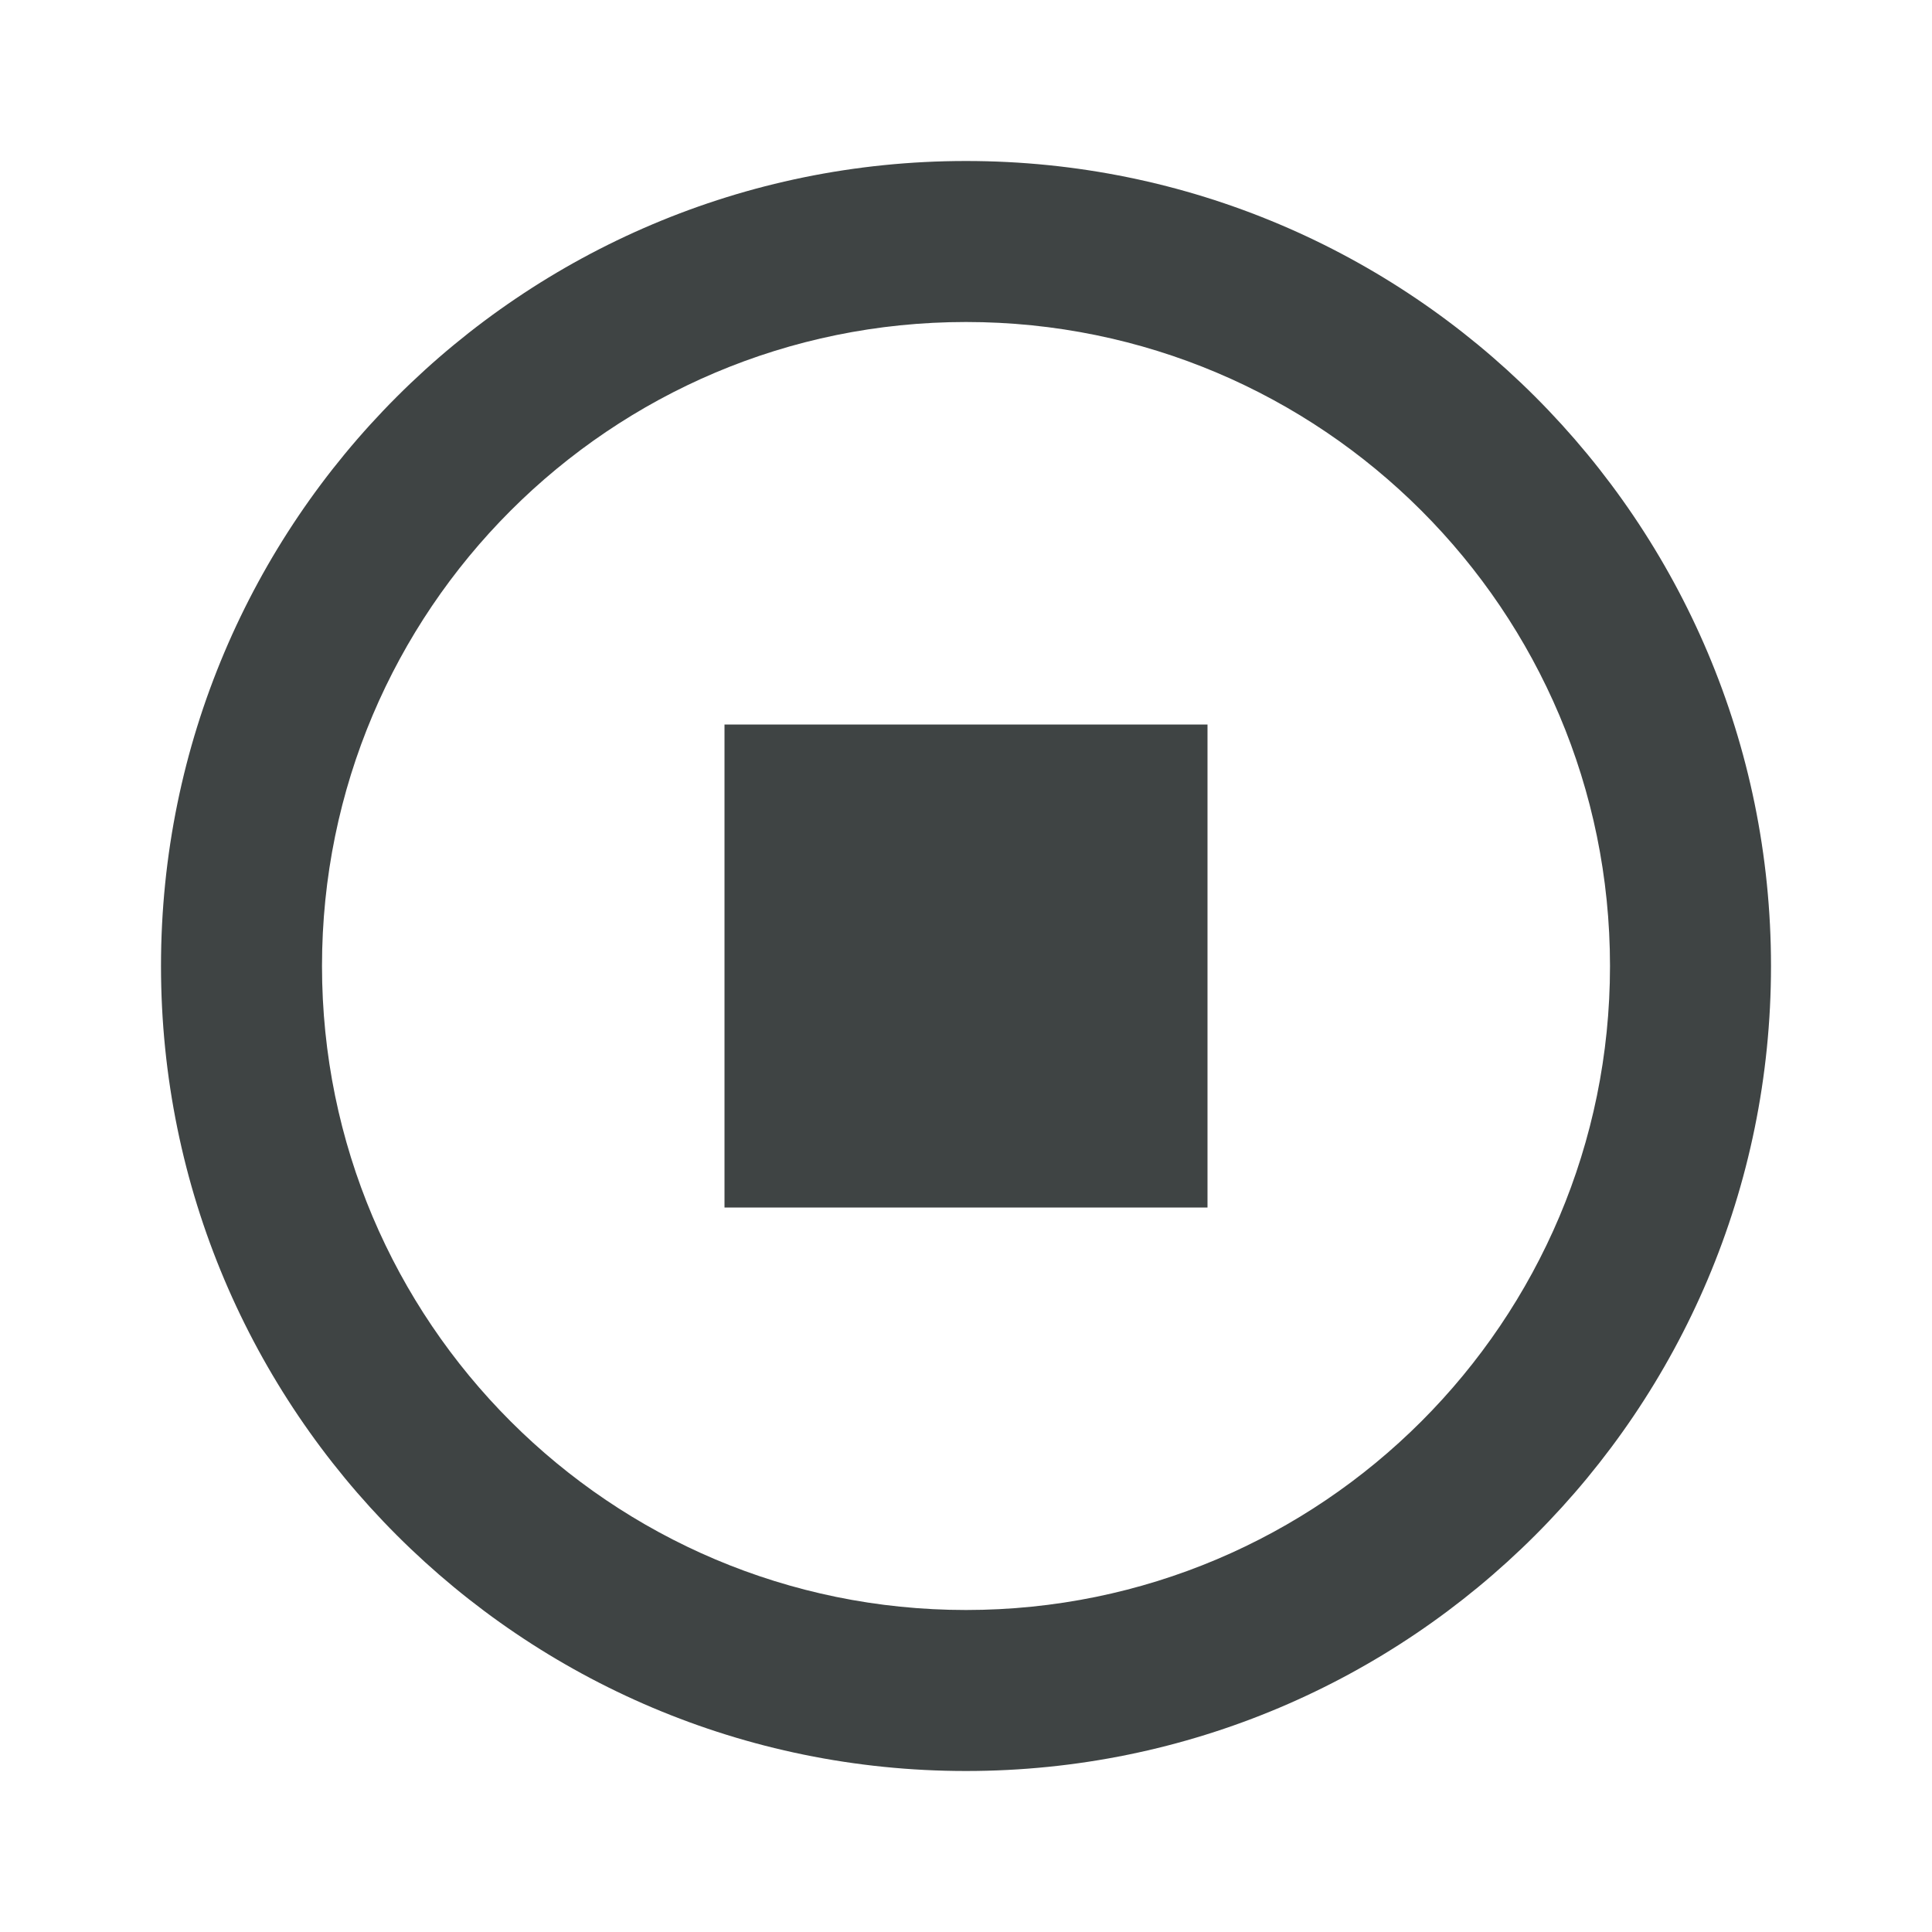
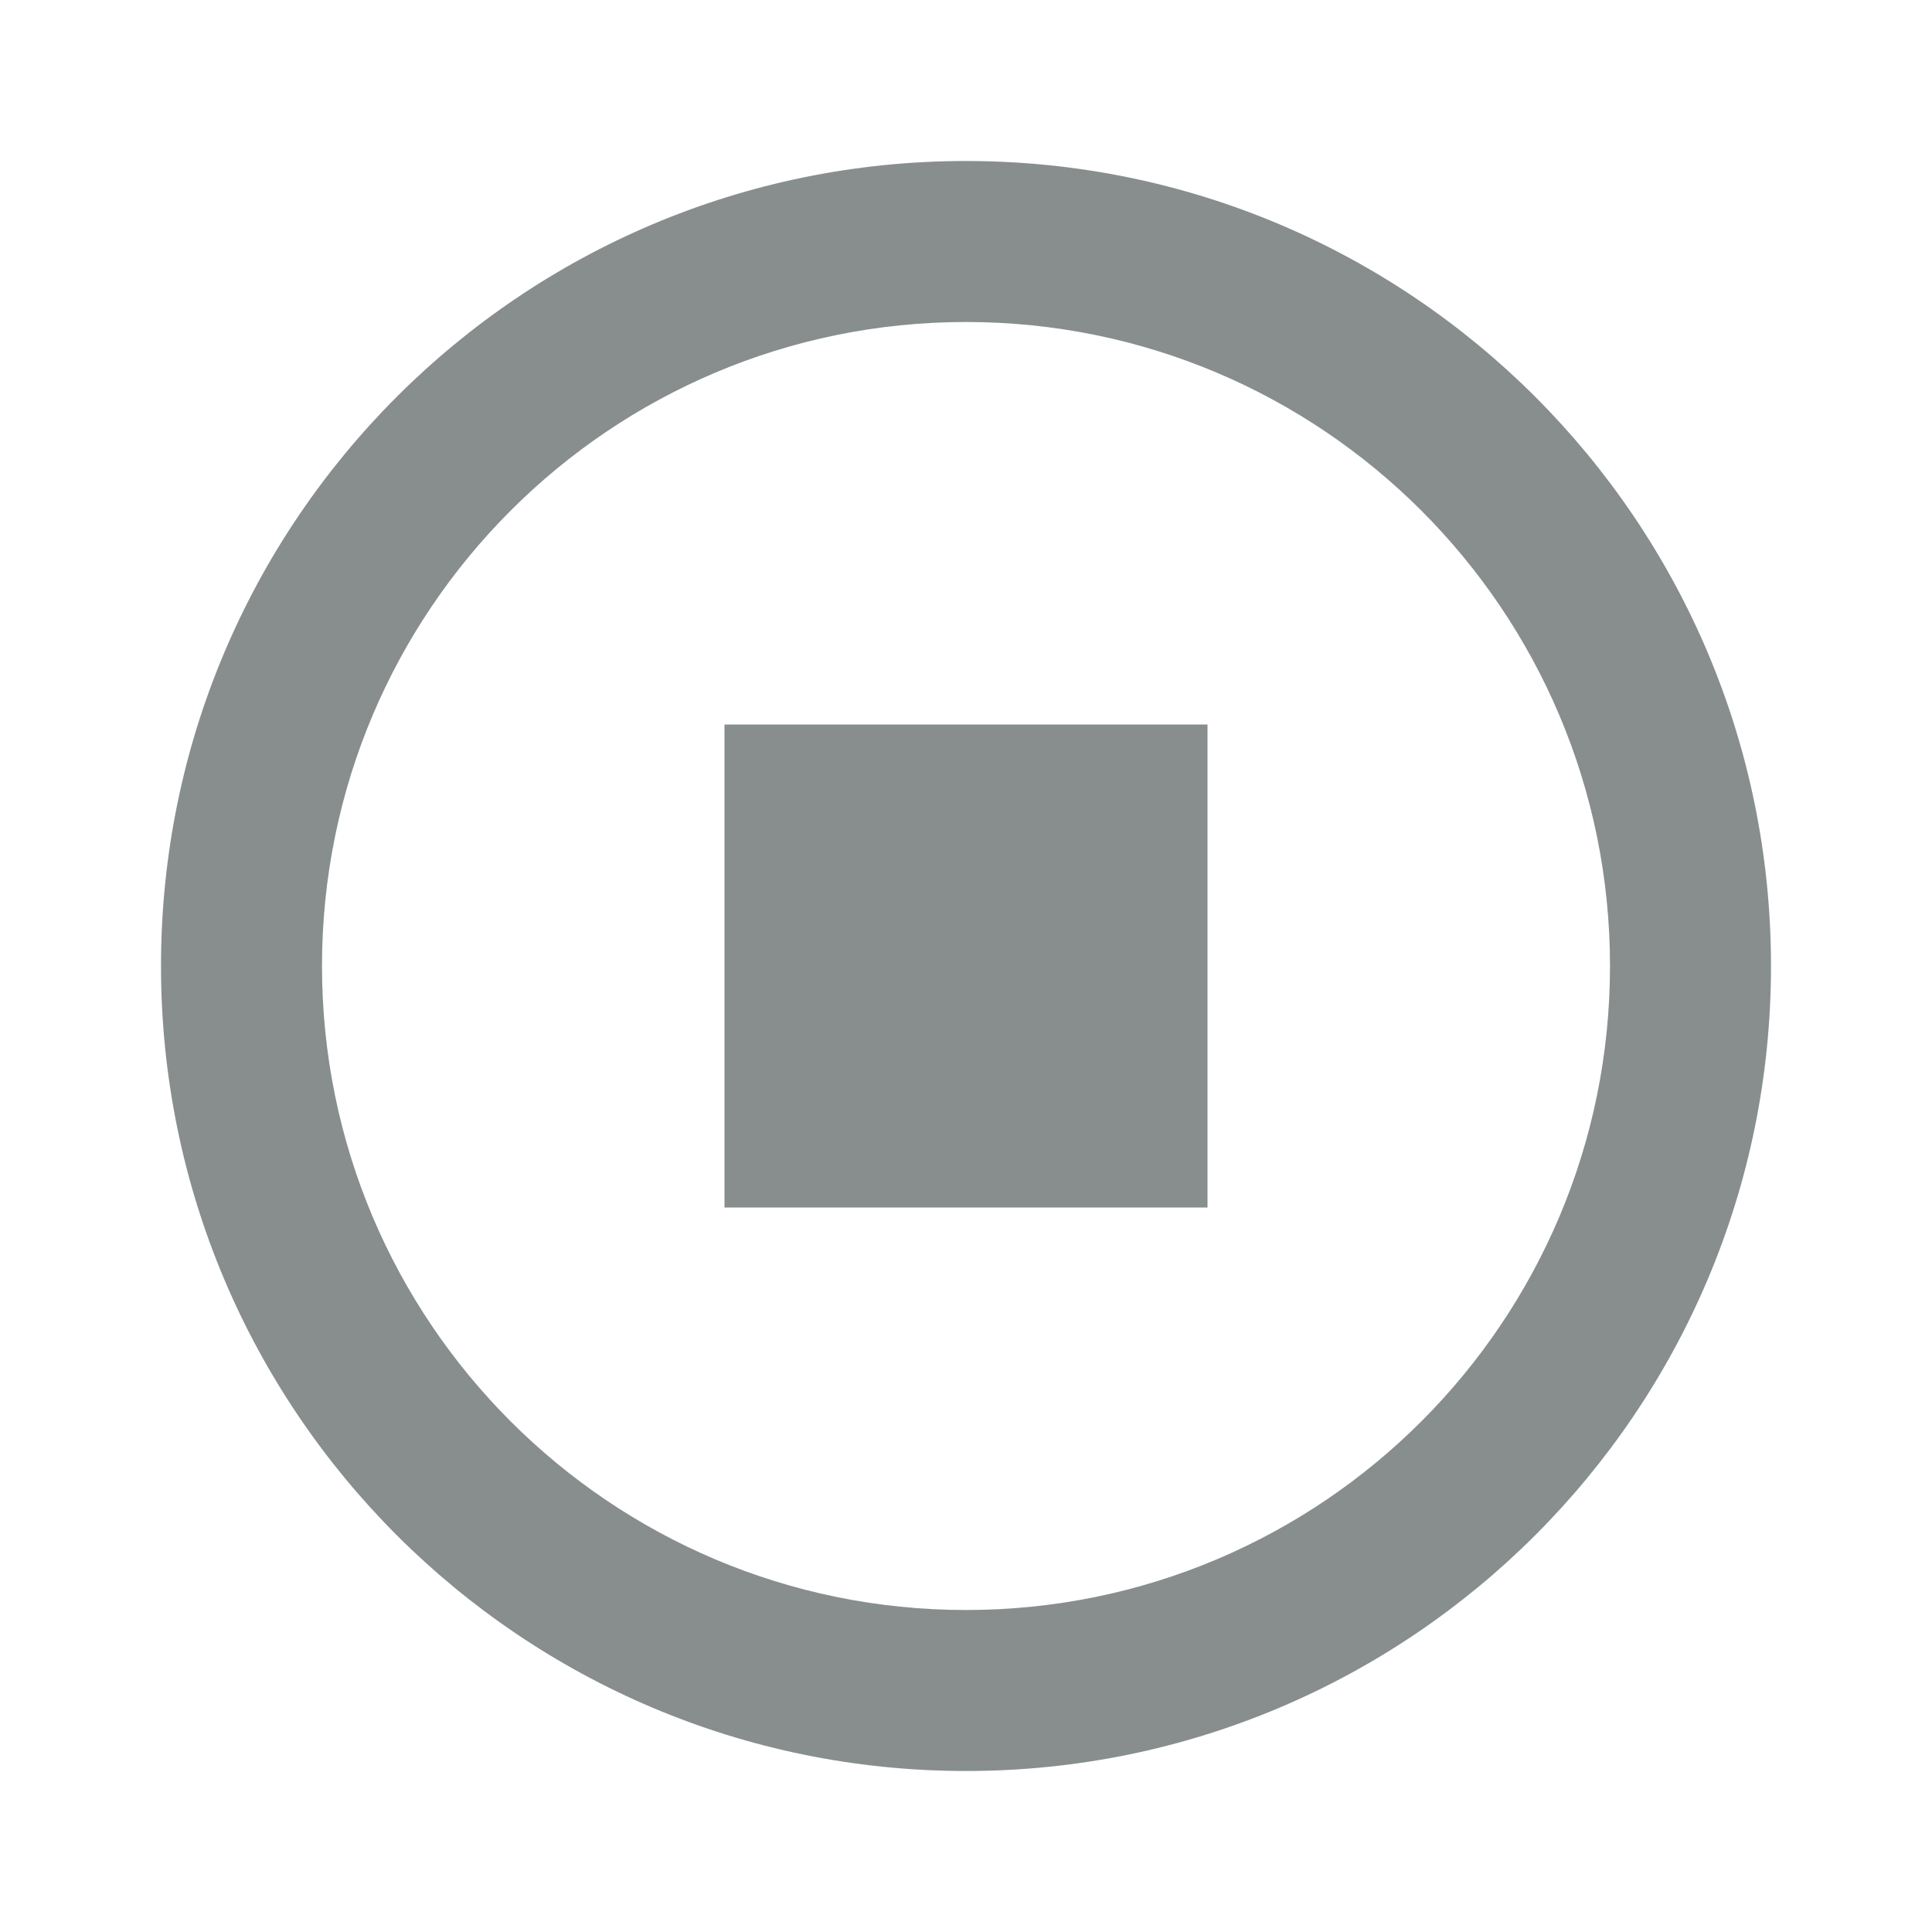
<svg xmlns="http://www.w3.org/2000/svg" width="24" height="24" viewBox="0 0 24 24" fill="none">
-   <path d="M12 22C6.477 22 2 17.523 2 12C2 6.477 6.477 2 12 2C17.523 2 22 6.477 22 12C22 17.523 17.523 22 12 22ZM12 20C16.418 20 20 16.418 20 12C20 7.582 16.418 4 12 4C7.582 4 4 7.582 4 12C4 16.418 7.582 20 12 20ZM9 9H15V15H9V9Z" fill="#3F4444" />
+   <path d="M12 22C6.477 22 2 17.523 2 12C2 6.477 6.477 2 12 2C17.523 2 22 6.477 22 12C22 17.523 17.523 22 12 22ZM12 20C16.418 20 20 16.418 20 12C20 7.582 16.418 4 12 4C7.582 4 4 7.582 4 12C4 16.418 7.582 20 12 20ZM9 9H15V15H9V9Z" fill="#888E8E" />
</svg>
